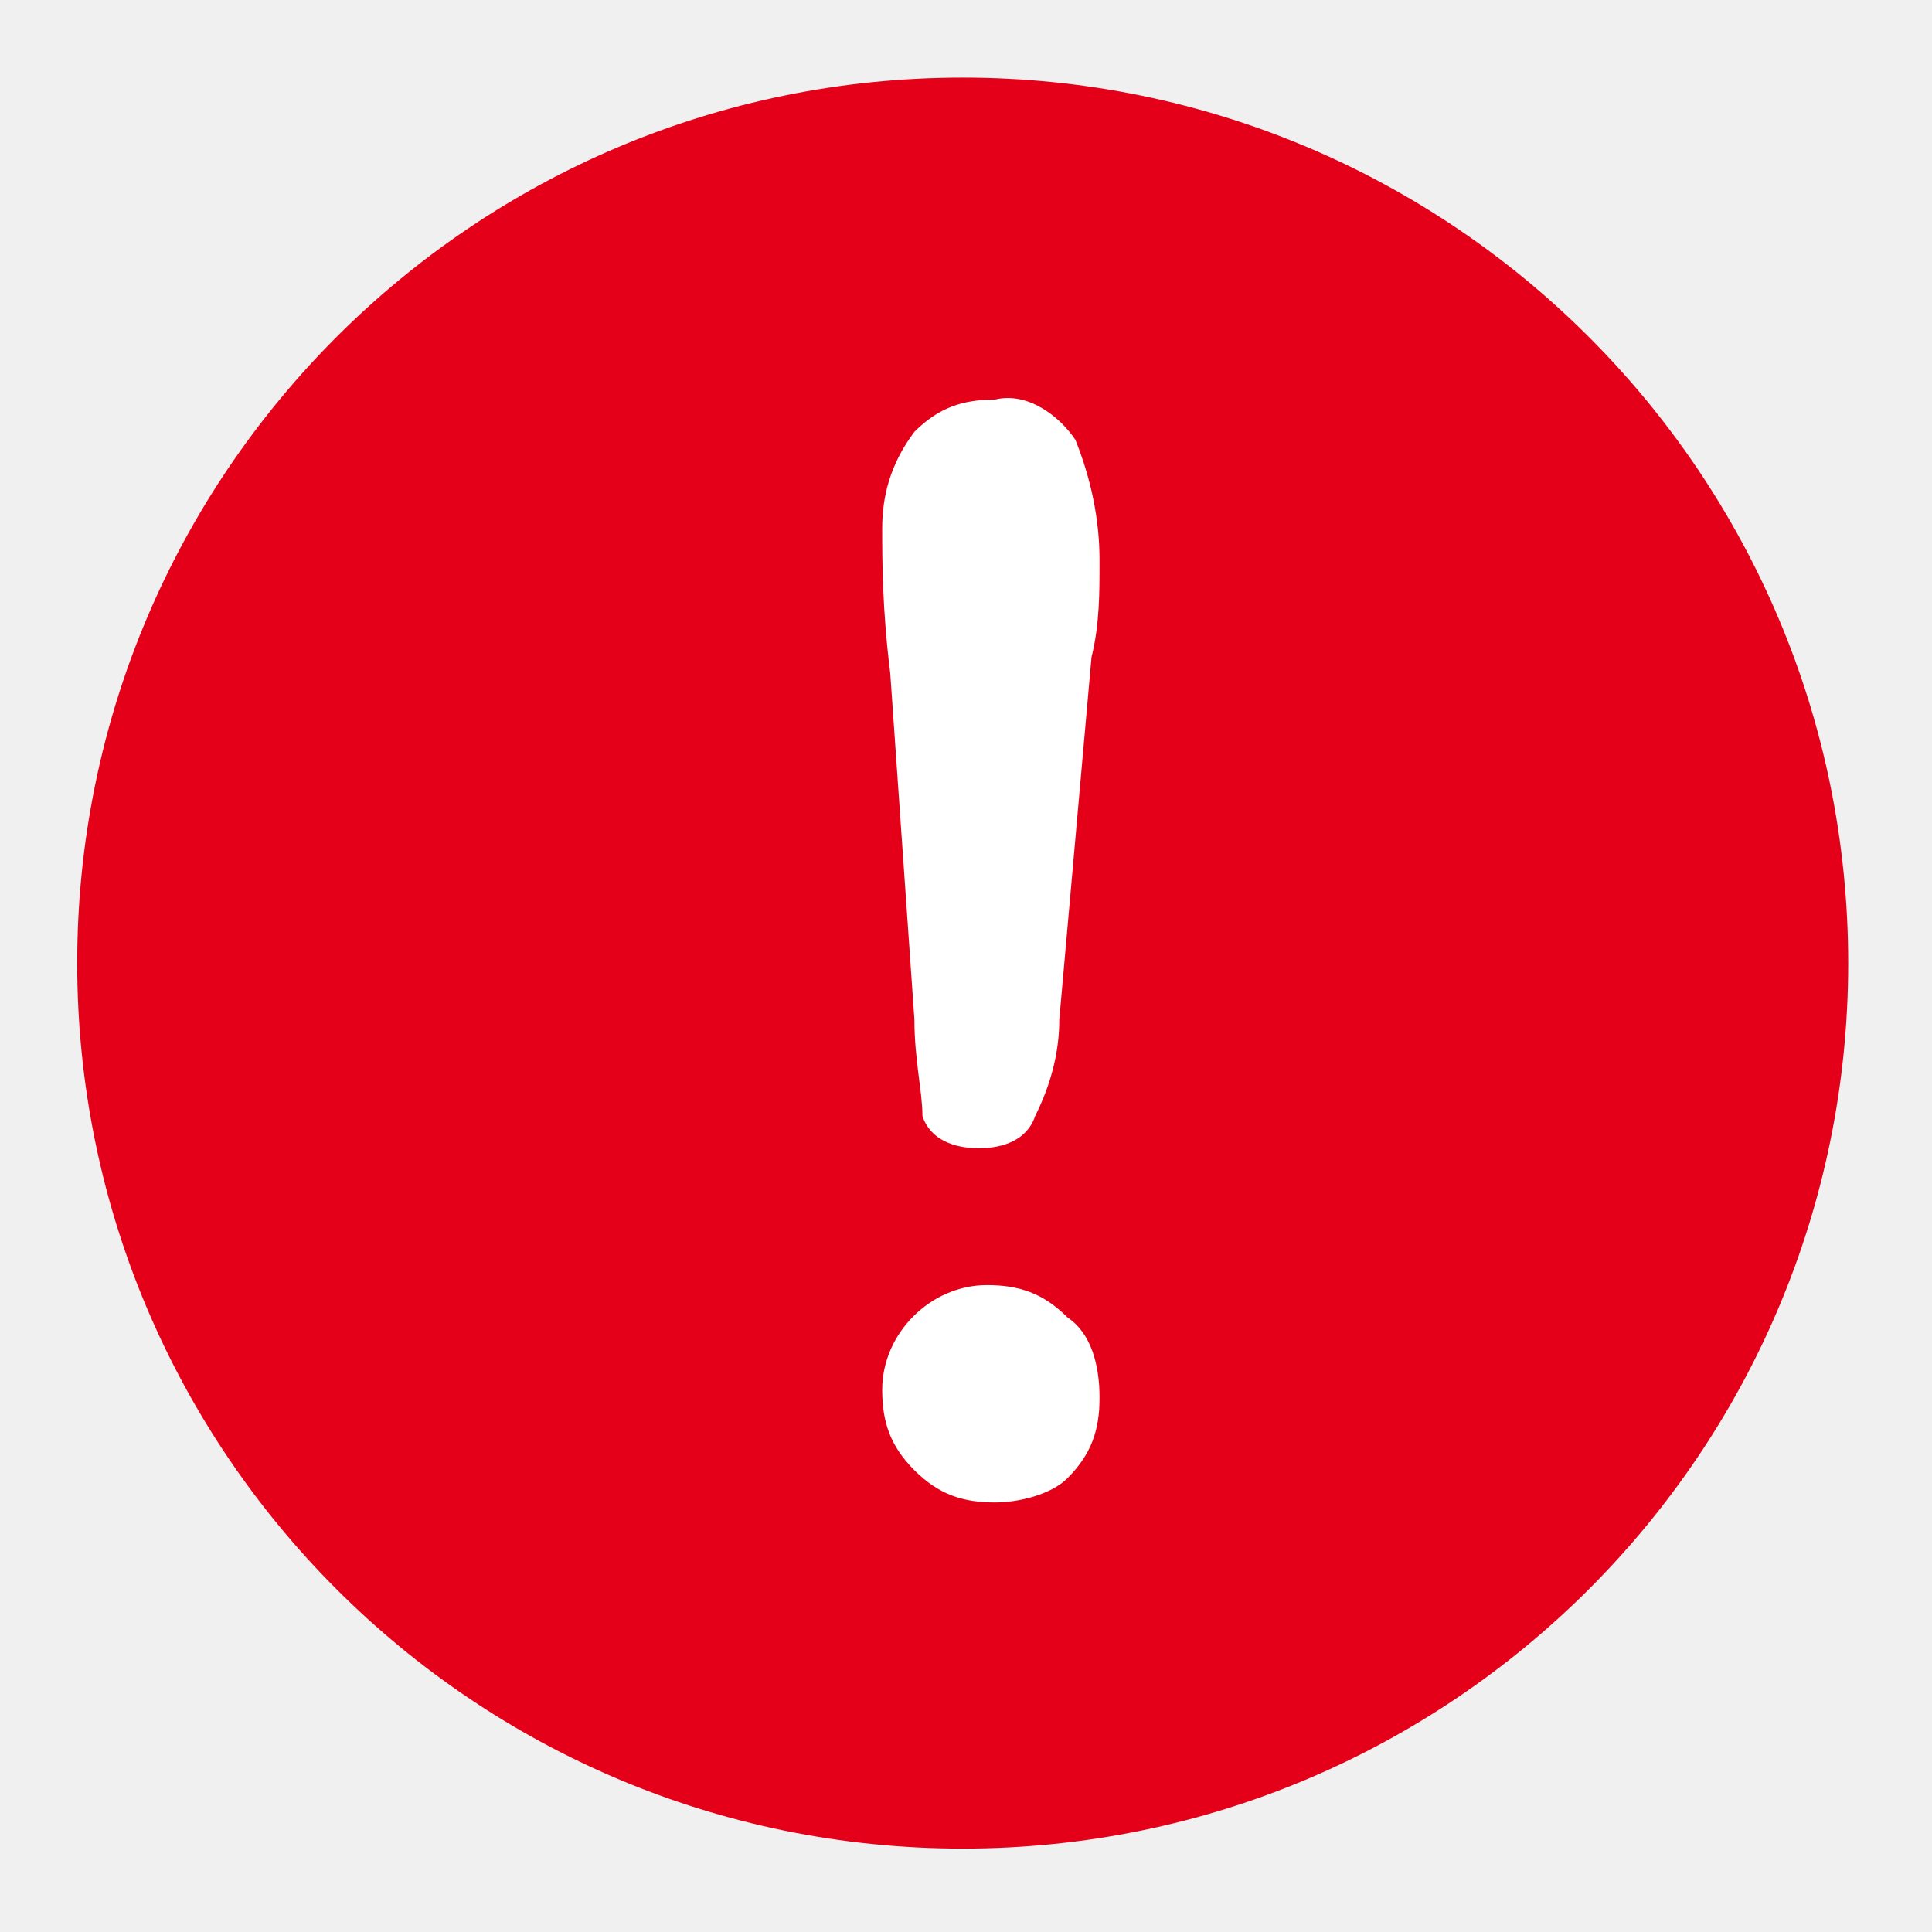
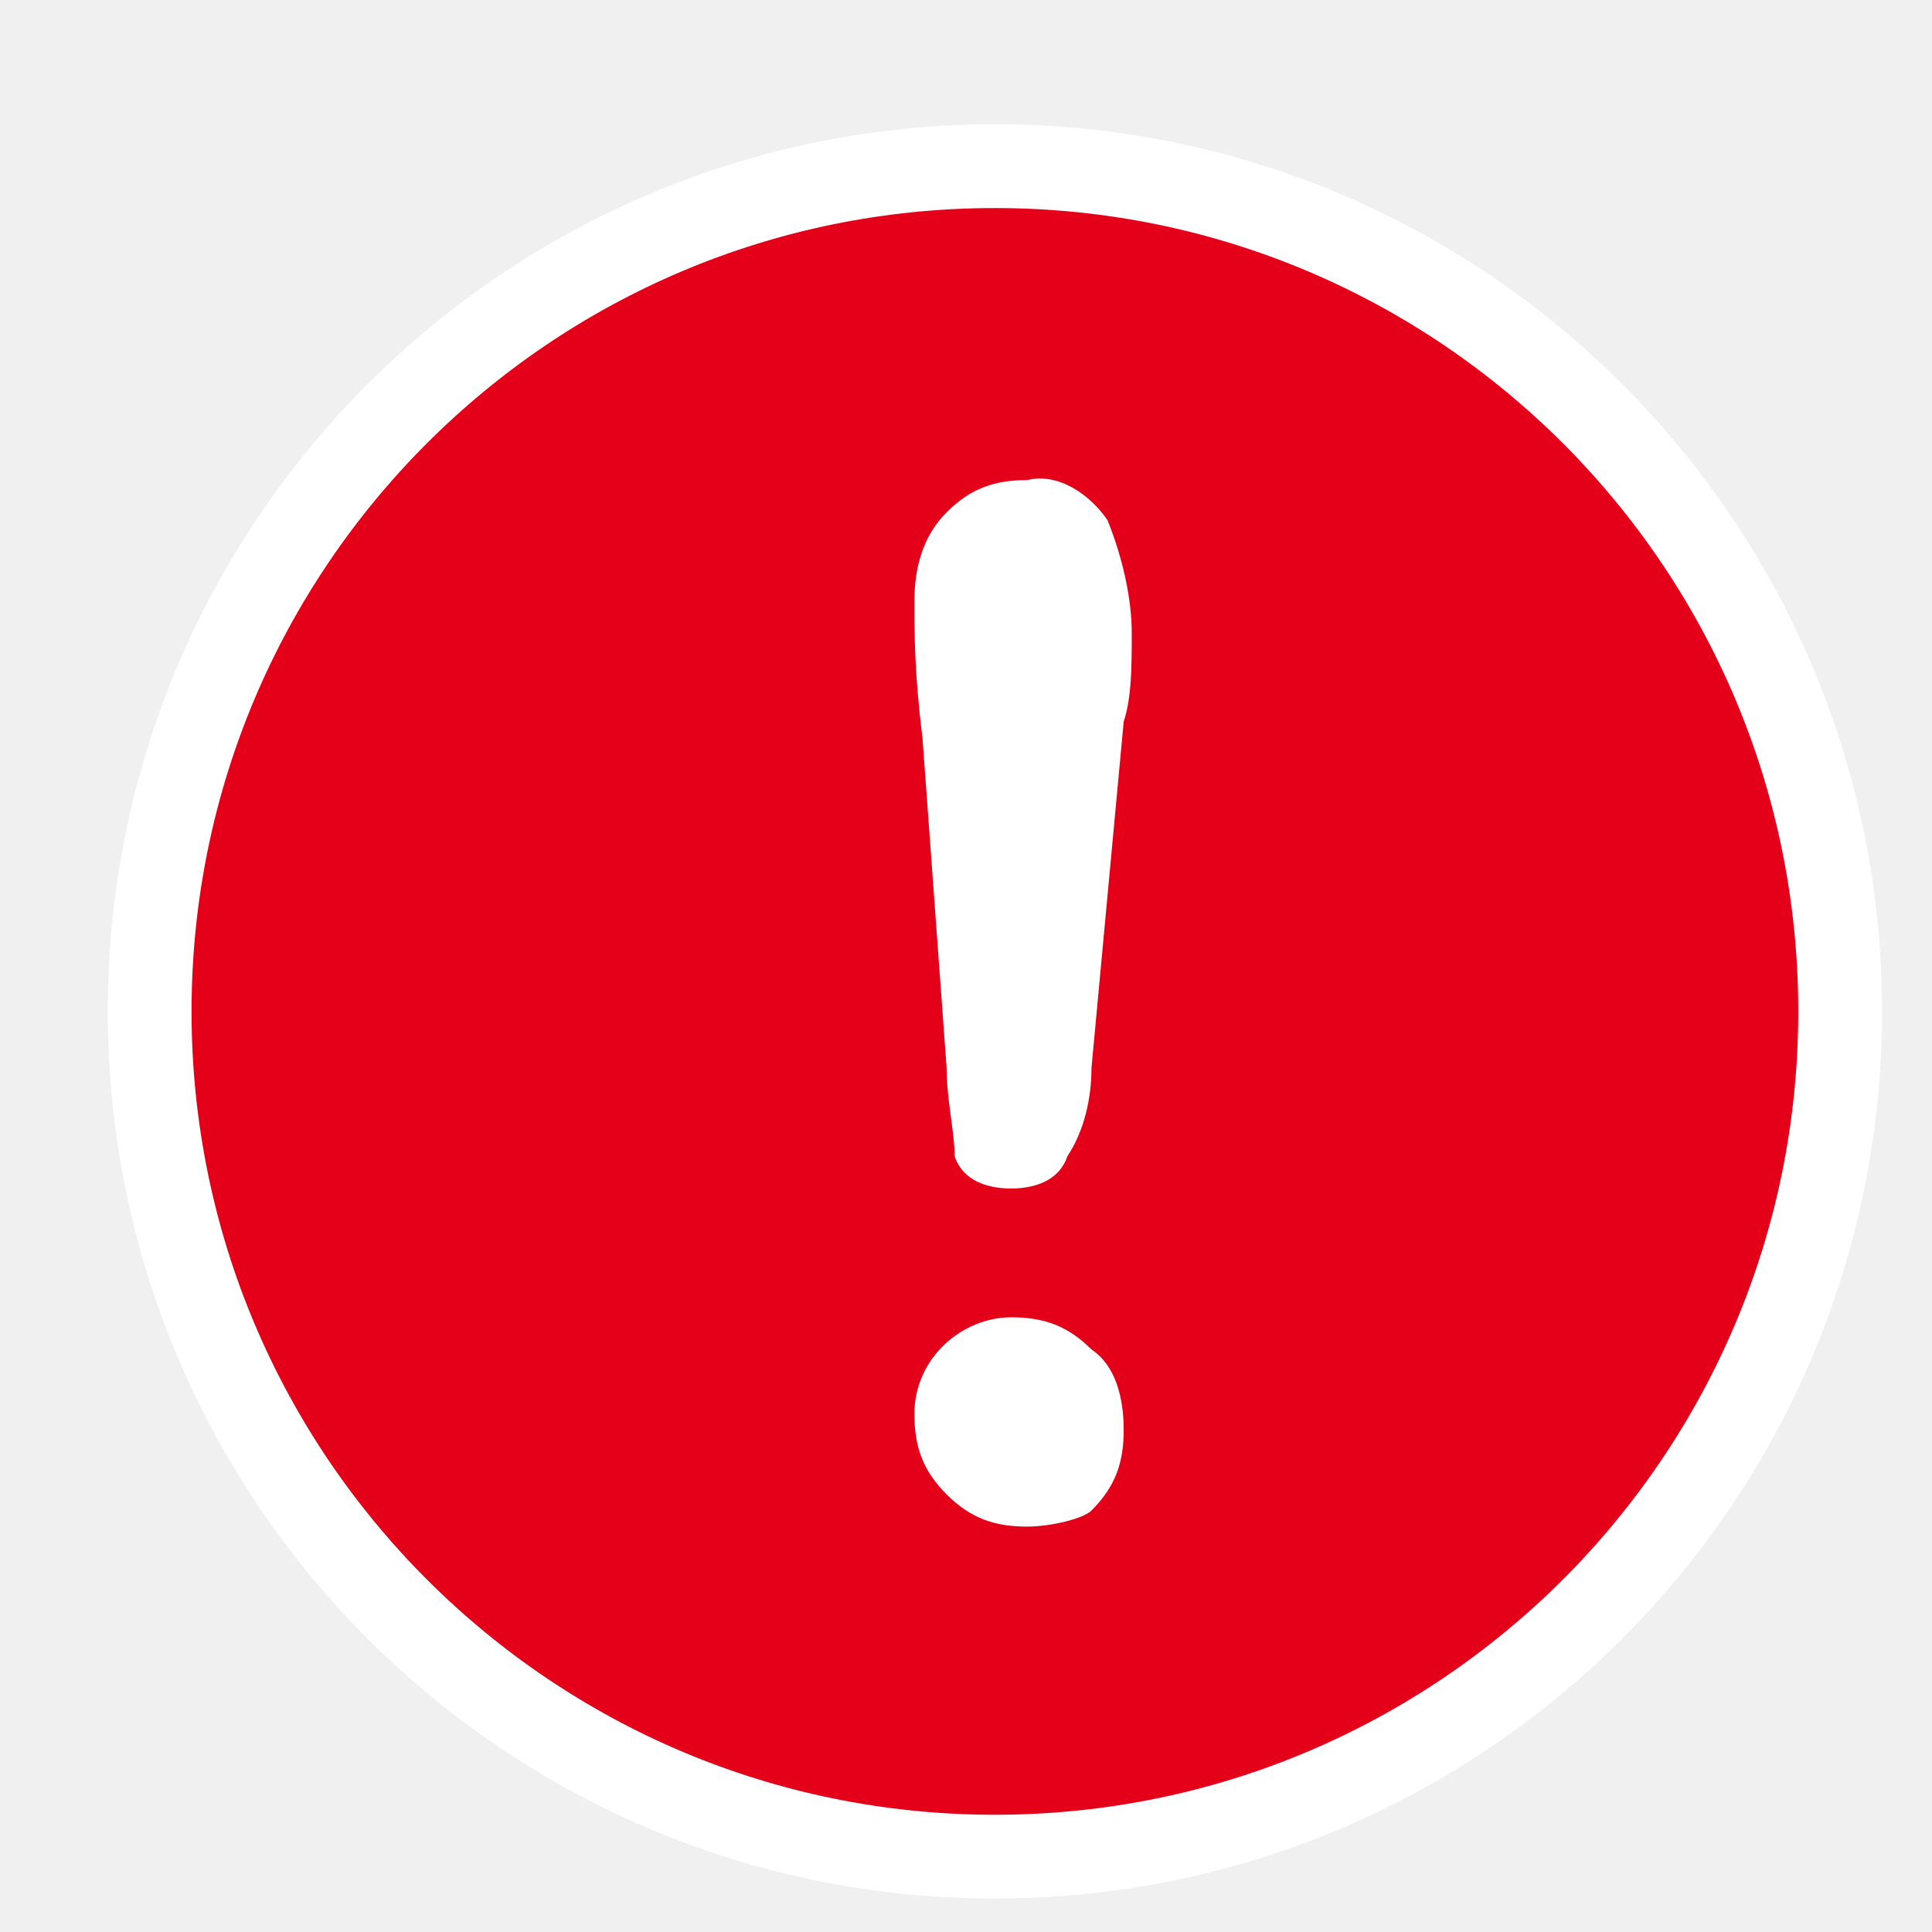
<svg xmlns="http://www.w3.org/2000/svg" version="1.1" id="Layer_1" x="0px" y="0px" width="24px" height="24px" viewBox="0 0 24 24" style="enable-background:new 0 0 24 24;" xml:space="preserve">
  <style type="text/css">
- 	.st0{fill:#E50019;}
+ 	.st0{fill:#E50019;stroke:#FFFFFF;stroke-width:1.041;stroke-miterlimit:10;}
	.st1{fill:#FFFFFF;}
</style>
-   <g id="Group_16" transform="translate(-297.041 -1320.336)">
-     <circle id="Ellipse_7" class="st0" cx="309" cy="1332.3" r="11" />
-     <path id="Path_12" class="st1" d="M308.4,1333l-0.3-4.3c-0.1-0.8-0.1-1.4-0.1-1.8s0.1-0.8,0.4-1.2c0.3-0.3,0.6-0.4,1-0.4   c0.4-0.1,0.8,0.2,1,0.5c0.2,0.5,0.3,1,0.3,1.5c0,0.4,0,0.8-0.1,1.2l-0.4,4.5c0,0.4-0.1,0.8-0.3,1.2c-0.1,0.3-0.4,0.4-0.7,0.4   c-0.3,0-0.6-0.1-0.7-0.4C308.5,1333.9,308.4,1333.5,308.4,1333z M309.4,1339c-0.4,0-0.7-0.1-1-0.4s-0.4-0.6-0.4-1   c0-0.7,0.6-1.3,1.3-1.3l0,0c0.4,0,0.7,0.1,1,0.4c0.3,0.2,0.4,0.6,0.4,1s-0.1,0.7-0.4,1C310.1,1338.9,309.7,1339,309.4,1339   L309.4,1339z" />
+   <g id="Group_16_1_" transform="translate(-297.041 -1320.336)">
+     <circle id="Ellipse_7_1_" class="st0" cx="309.4" cy="1332.9" r="10.5" />
+     <path id="Path_12_1_" class="st1" d="M308.8,1333.6l-0.3-4.1c-0.1-0.8-0.1-1.3-0.1-1.7s0.1-0.8,0.4-1.1c0.3-0.3,0.6-0.4,1-0.4   c0.4-0.1,0.8,0.2,1,0.5c0.2,0.5,0.3,1,0.3,1.4c0,0.4,0,0.8-0.1,1.1l-0.4,4.3c0,0.4-0.1,0.8-0.3,1.1c-0.1,0.3-0.4,0.4-0.7,0.4   c-0.3,0-0.6-0.1-0.7-0.4C308.9,1334.4,308.8,1334,308.8,1333.6z M309.8,1339.3c-0.4,0-0.7-0.1-1-0.4c-0.3-0.3-0.4-0.6-0.4-1   c0-0.7,0.6-1.2,1.2-1.2l0,0c0.4,0,0.7,0.1,1,0.4c0.3,0.2,0.4,0.6,0.4,1c0,0.4-0.1,0.7-0.4,1   C310.5,1339.2,310.1,1339.3,309.8,1339.3L309.8,1339.3z" />
  </g>
</svg>
